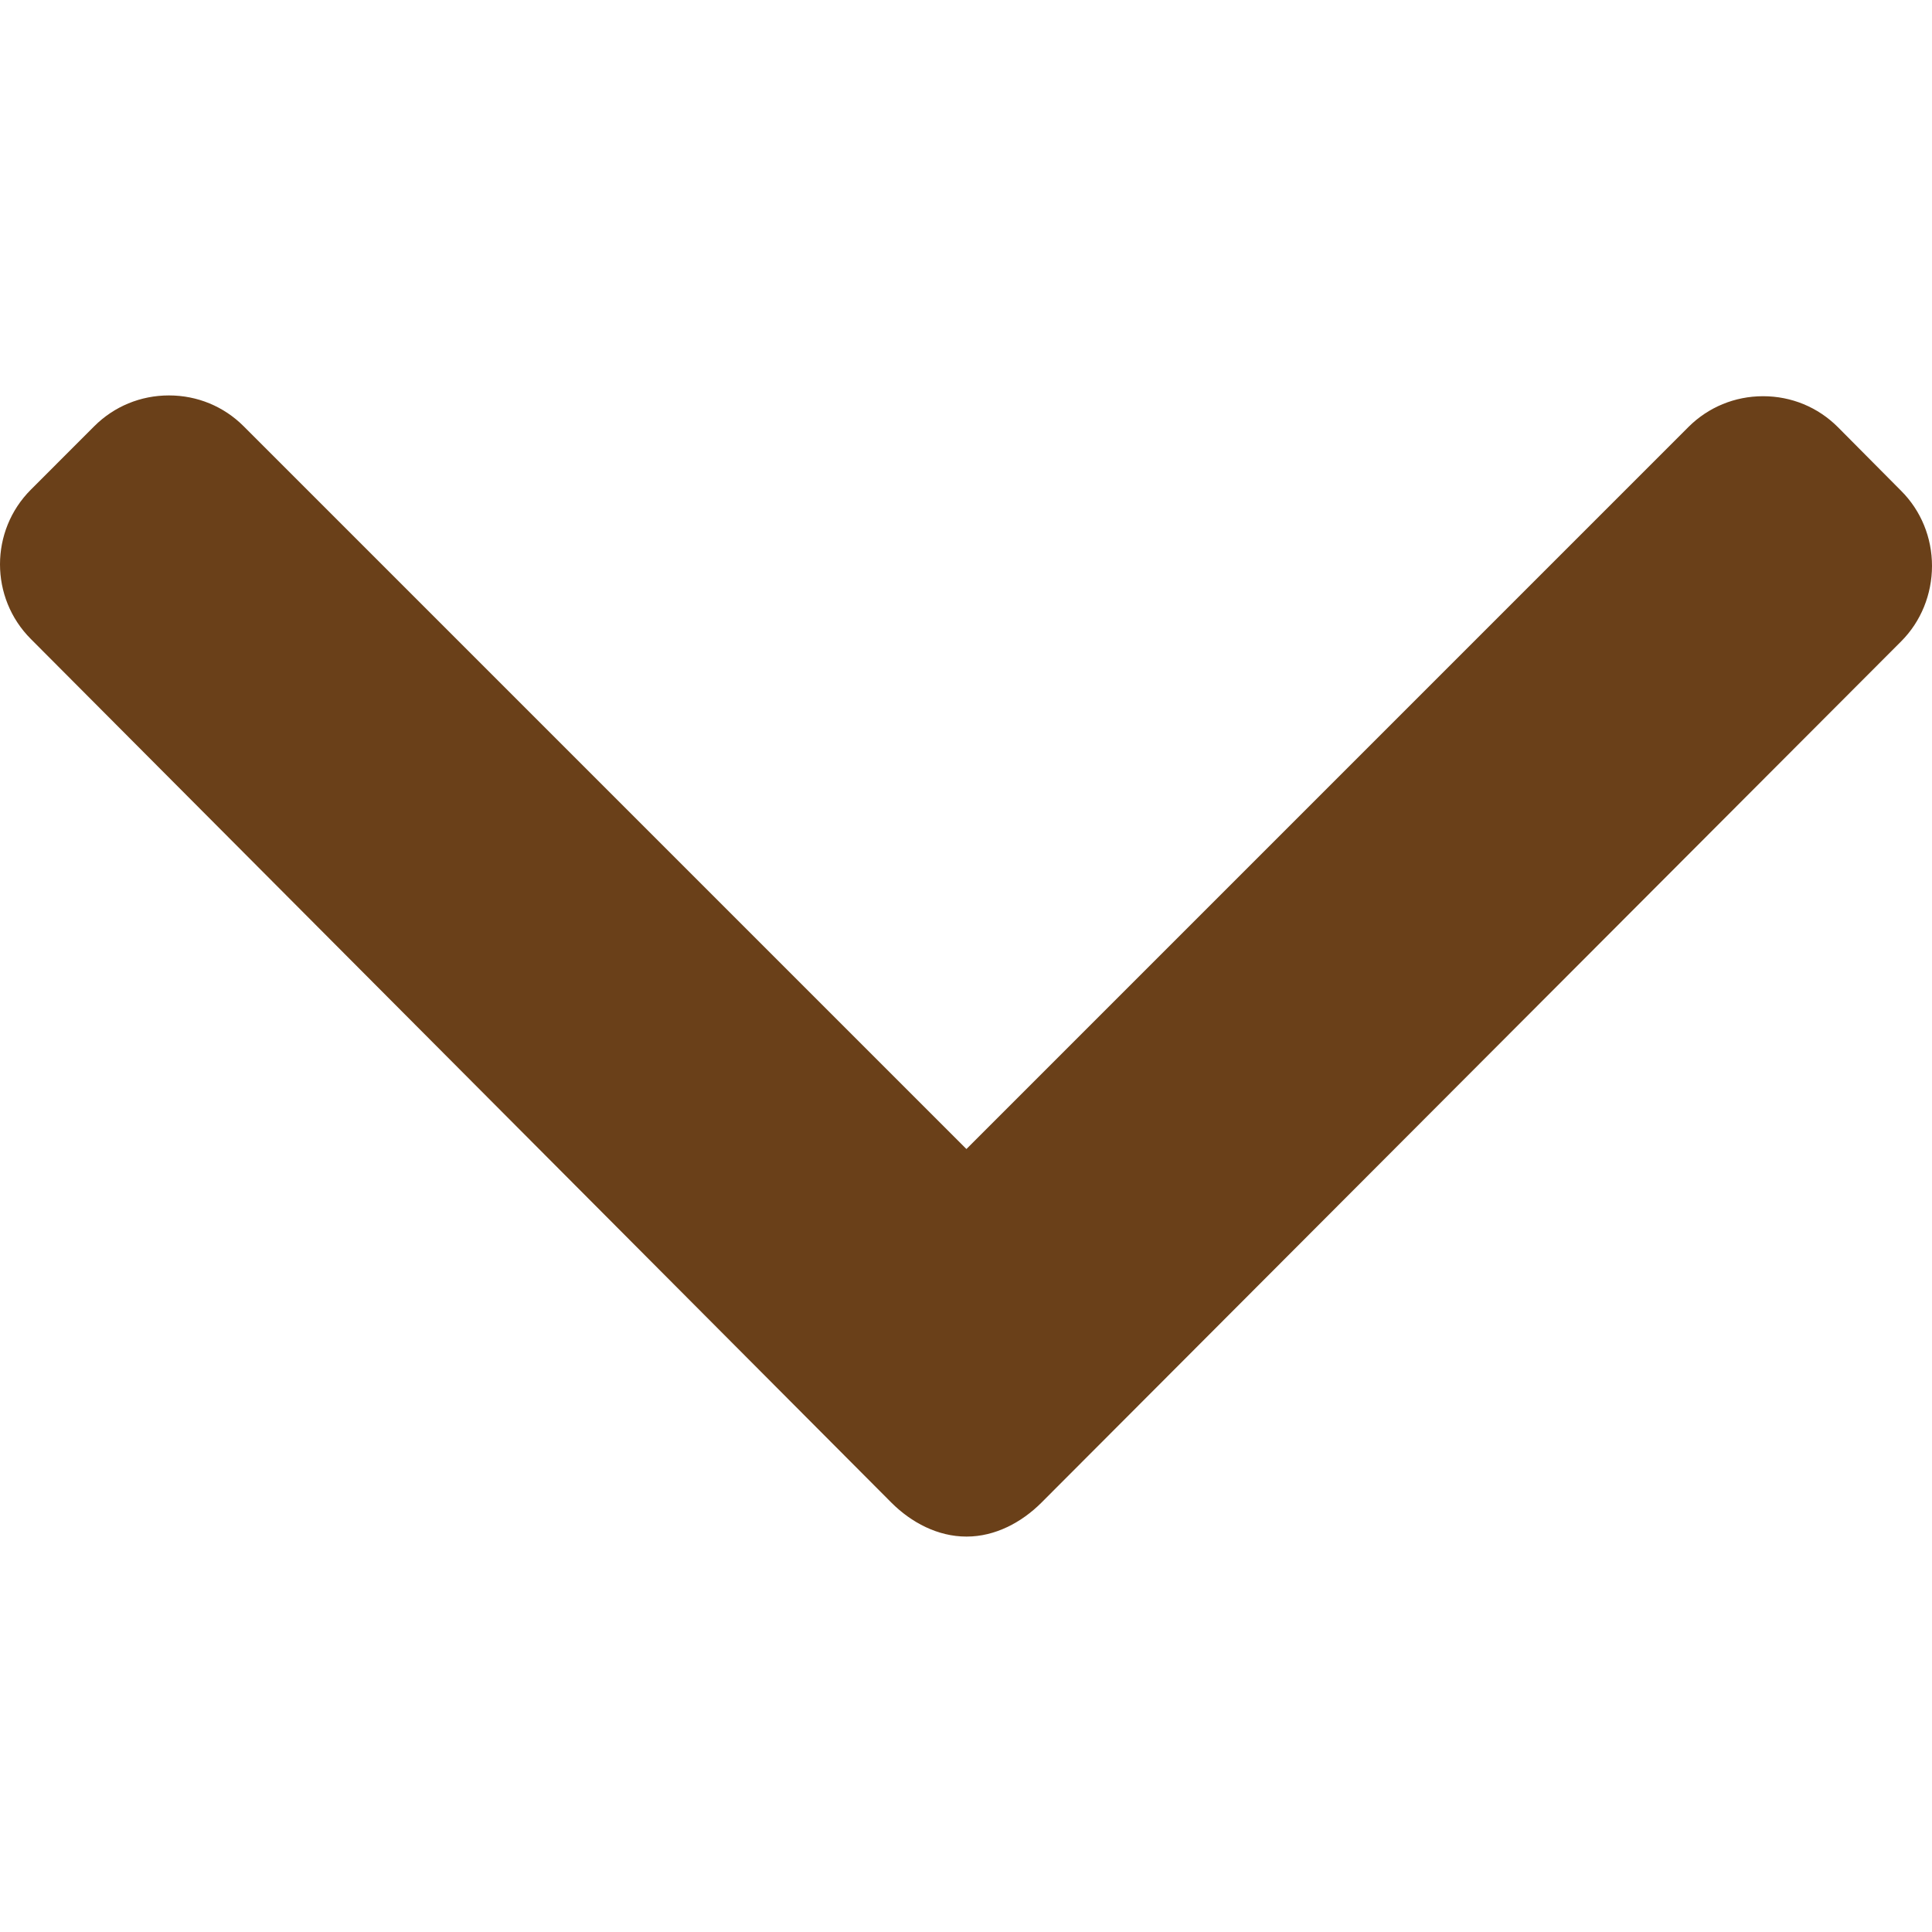
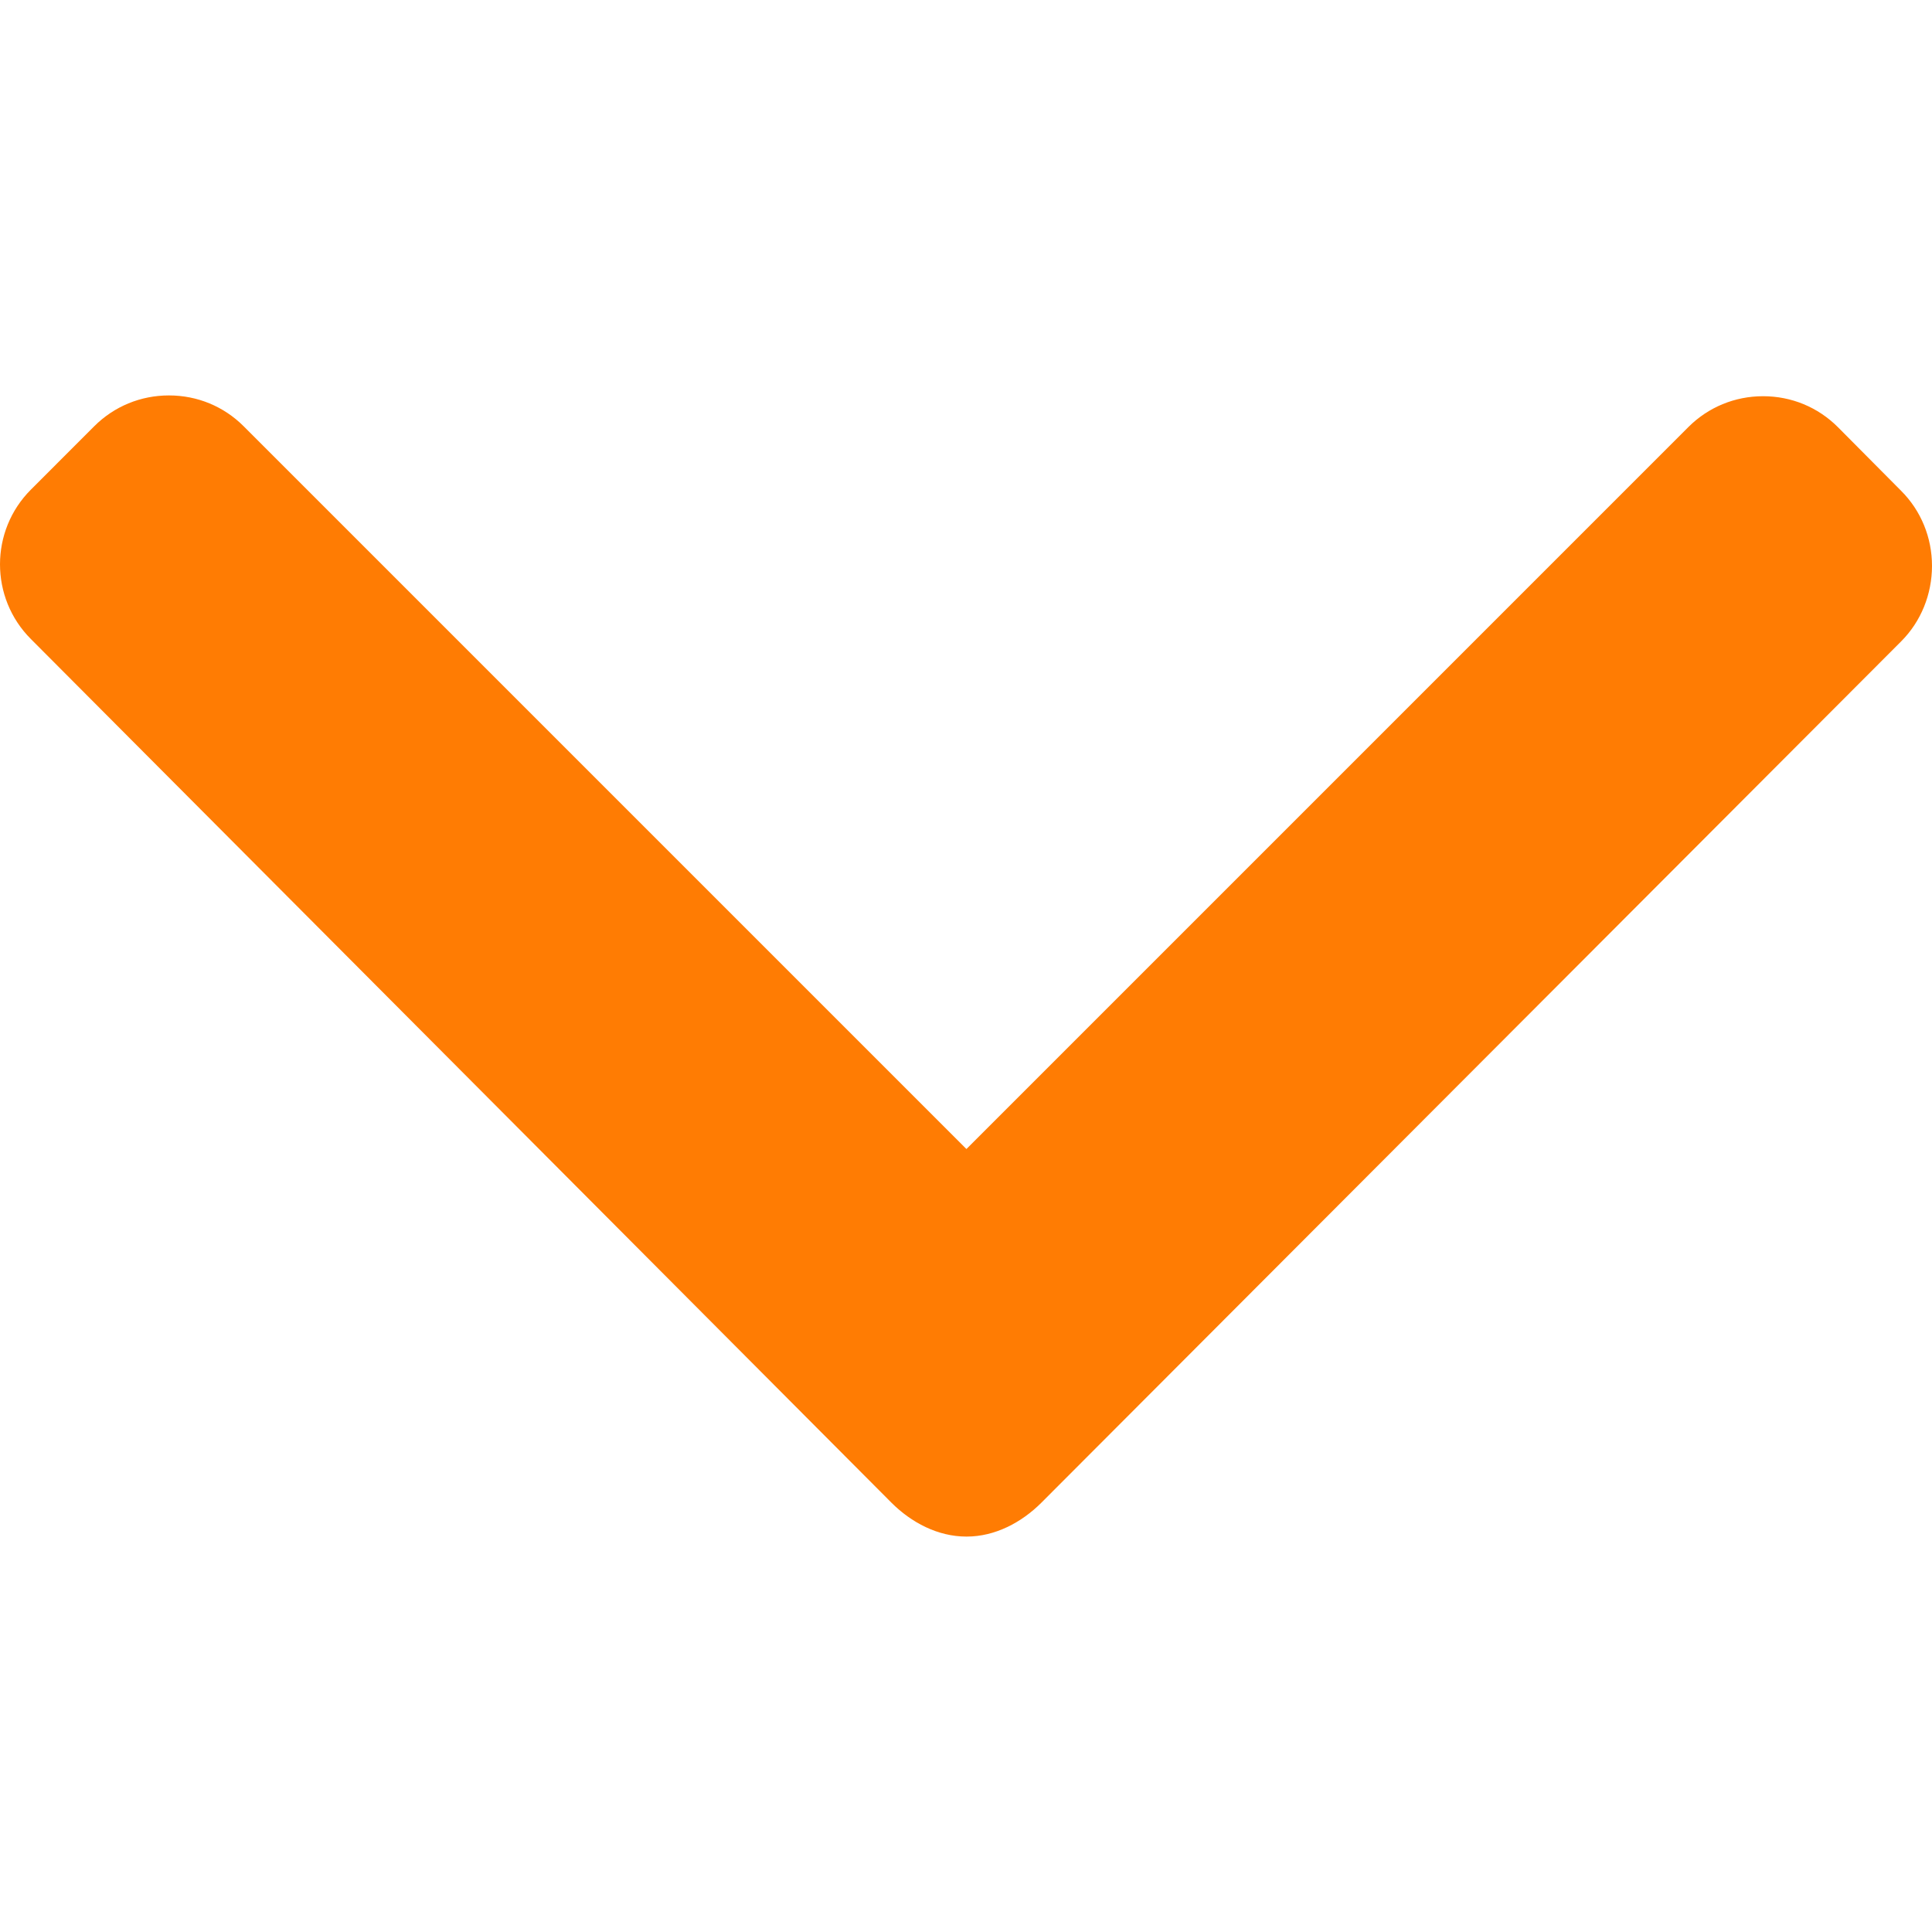
<svg xmlns="http://www.w3.org/2000/svg" version="1.1" id="Layer_1" x="0px" y="0px" viewBox="0 0 491.996 491.996" style="enable-background:new 0 0 491.996 491.996;" xml:space="preserve">
  <g>
    <g>
-       <path fill="#6a4019" d="M484.132,124.986l-16.116-16.228c-5.072-5.068-11.82-7.86-19.032-7.86c-7.208,0-13.964,2.792-19.036,7.86l-183.84,183.848    L62.056,108.554c-5.064-5.068-11.82-7.856-19.028-7.856s-13.968,2.788-19.036,7.856l-16.12,16.128    c-10.496,10.488-10.496,27.572,0,38.06l219.136,219.924c5.064,5.064,11.812,8.632,19.084,8.632h0.084    c7.212,0,13.96-3.572,19.024-8.632l218.932-219.328c5.072-5.064,7.856-12.016,7.864-19.224    C491.996,136.902,489.204,130.046,484.132,124.986z" />
+       <path fill="#ff7c03" d="M484.132,124.986l-16.116-16.228c-5.072-5.068-11.82-7.86-19.032-7.86c-7.208,0-13.964,2.792-19.036,7.86l-183.84,183.848    L62.056,108.554c-5.064-5.068-11.82-7.856-19.028-7.856s-13.968,2.788-19.036,7.856l-16.12,16.128    c-10.496,10.488-10.496,27.572,0,38.06l219.136,219.924c5.064,5.064,11.812,8.632,19.084,8.632h0.084    c7.212,0,13.96-3.572,19.024-8.632l218.932-219.328c5.072-5.064,7.856-12.016,7.864-19.224    C491.996,136.902,489.204,130.046,484.132,124.986z" />
    </g>
  </g>
  <g>
</g>
  <g>
</g>
  <g>
</g>
  <g>
</g>
  <g>
</g>
  <g>
</g>
  <g>
</g>
  <g>
</g>
  <g>
</g>
  <g>
</g>
  <g>
</g>
  <g>
</g>
  <g>
</g>
  <g>
</g>
  <g>
</g>
</svg>
